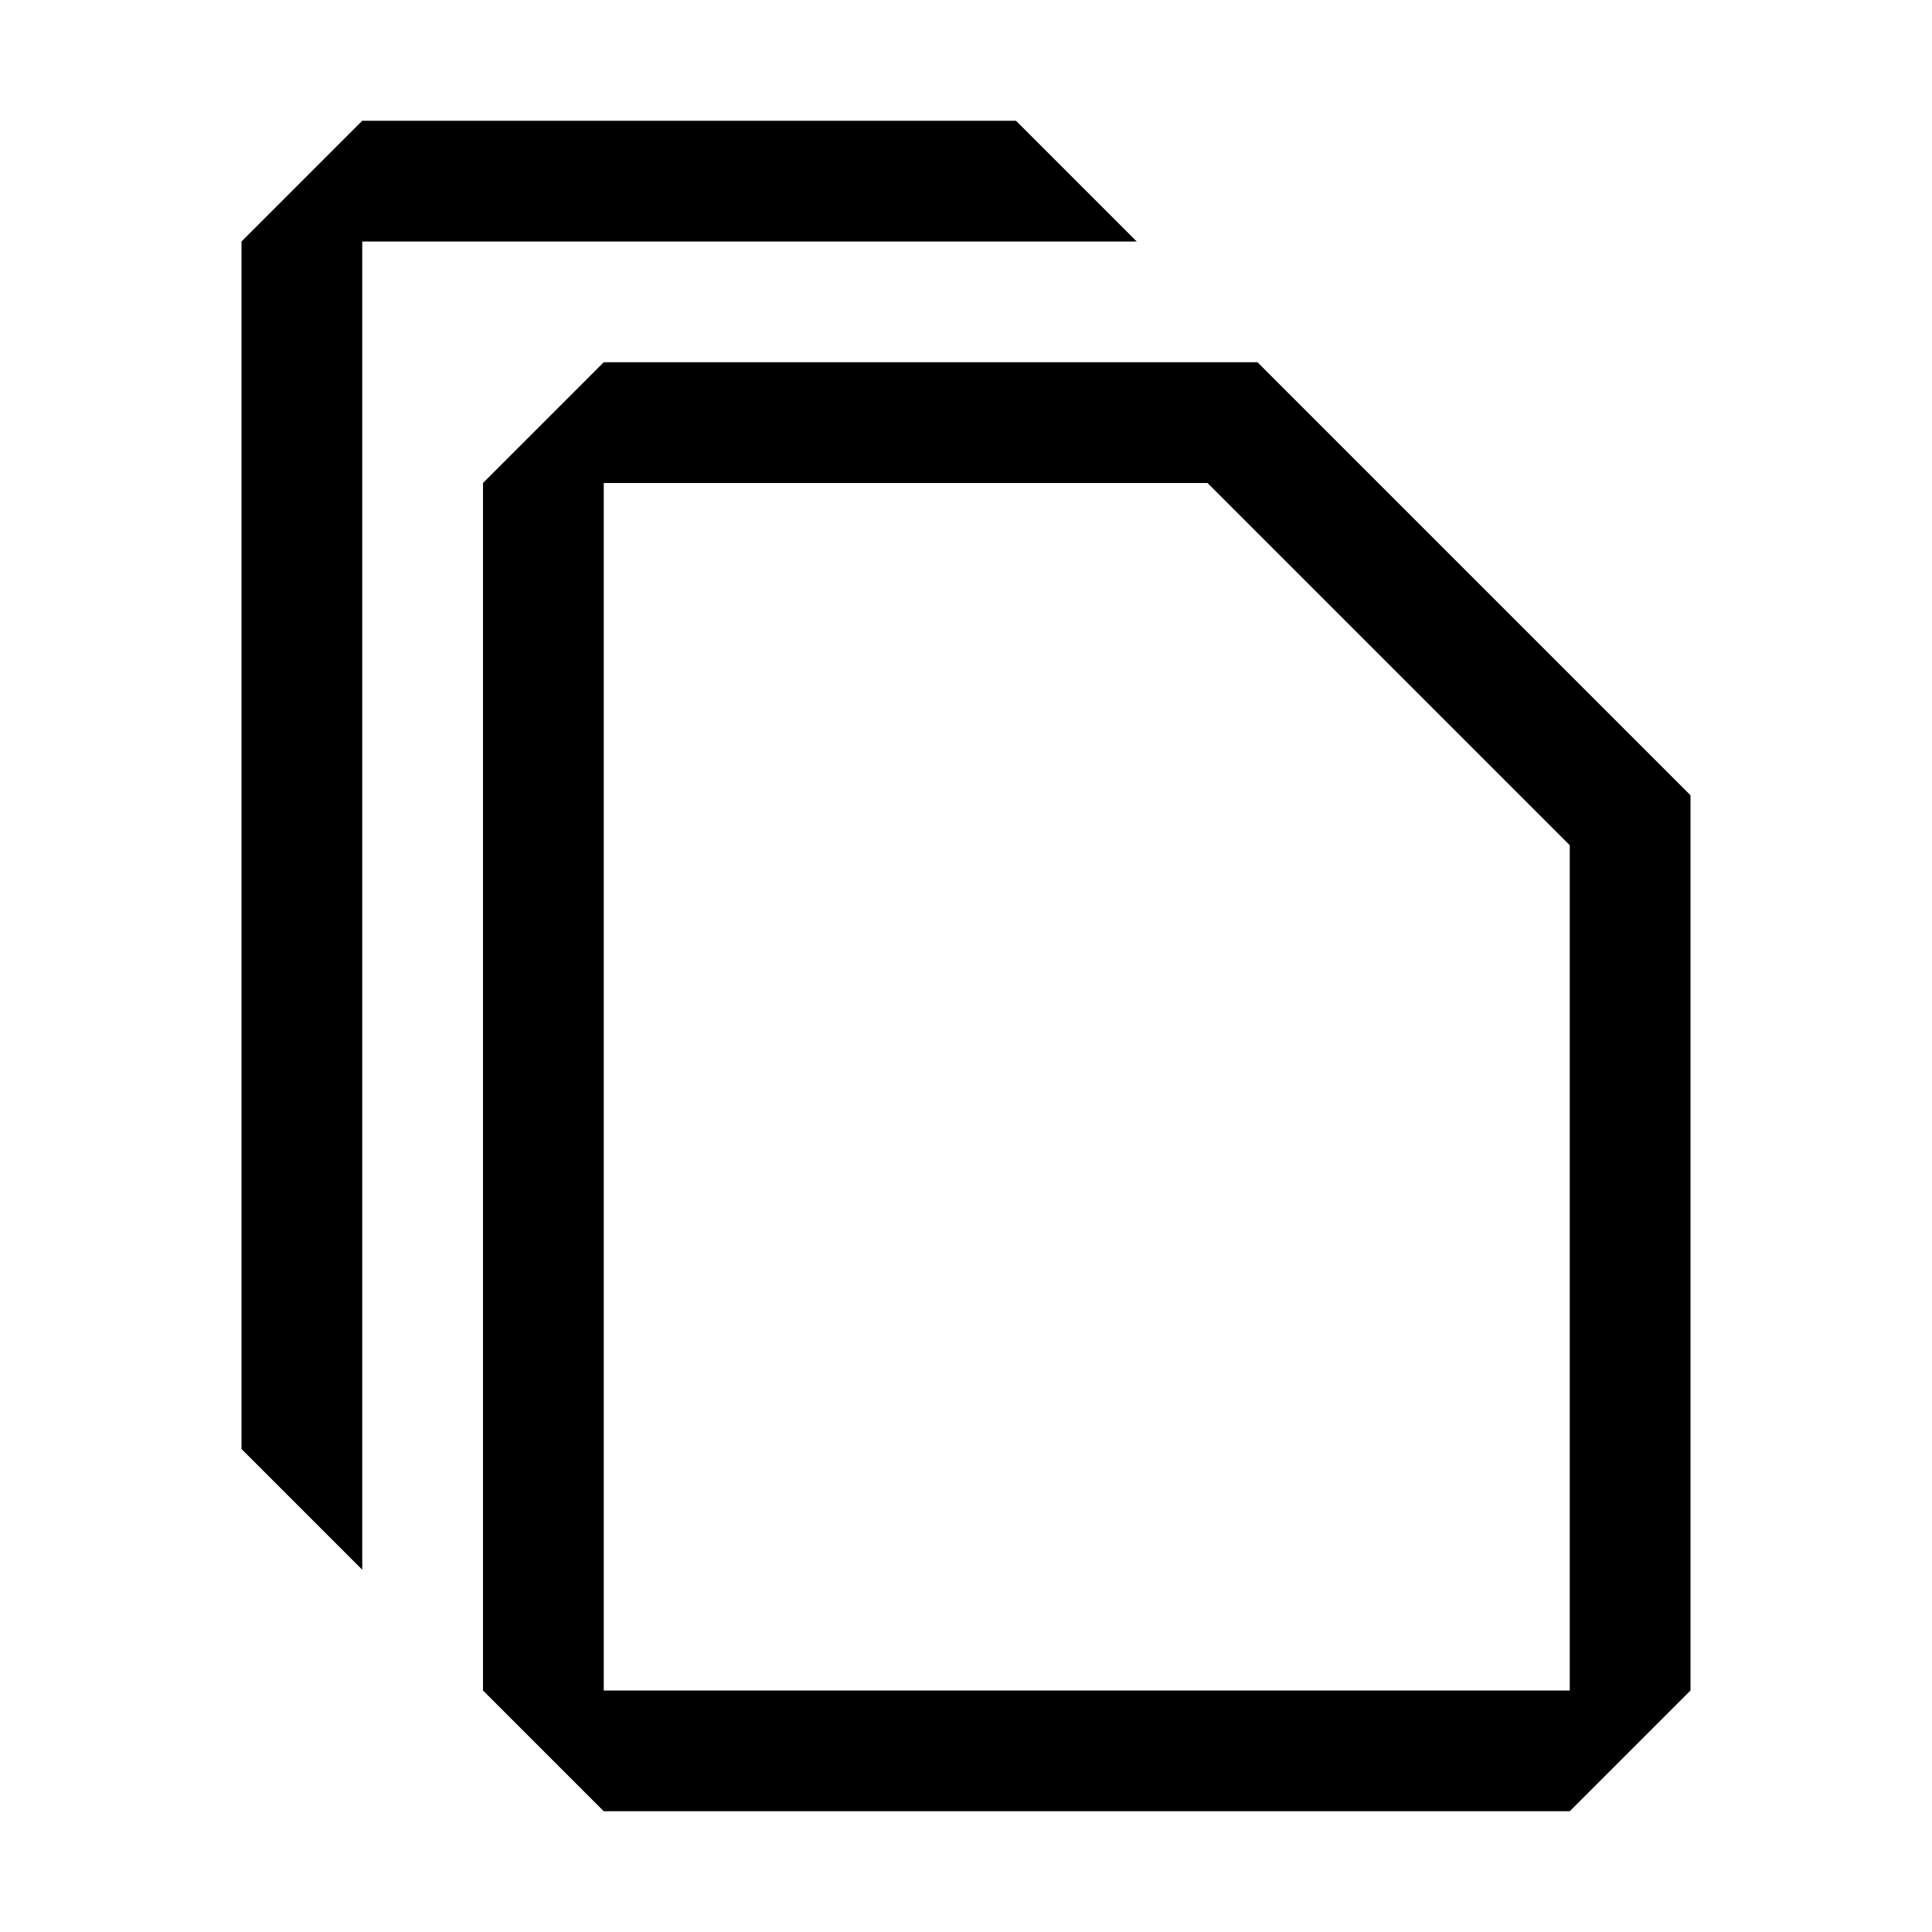
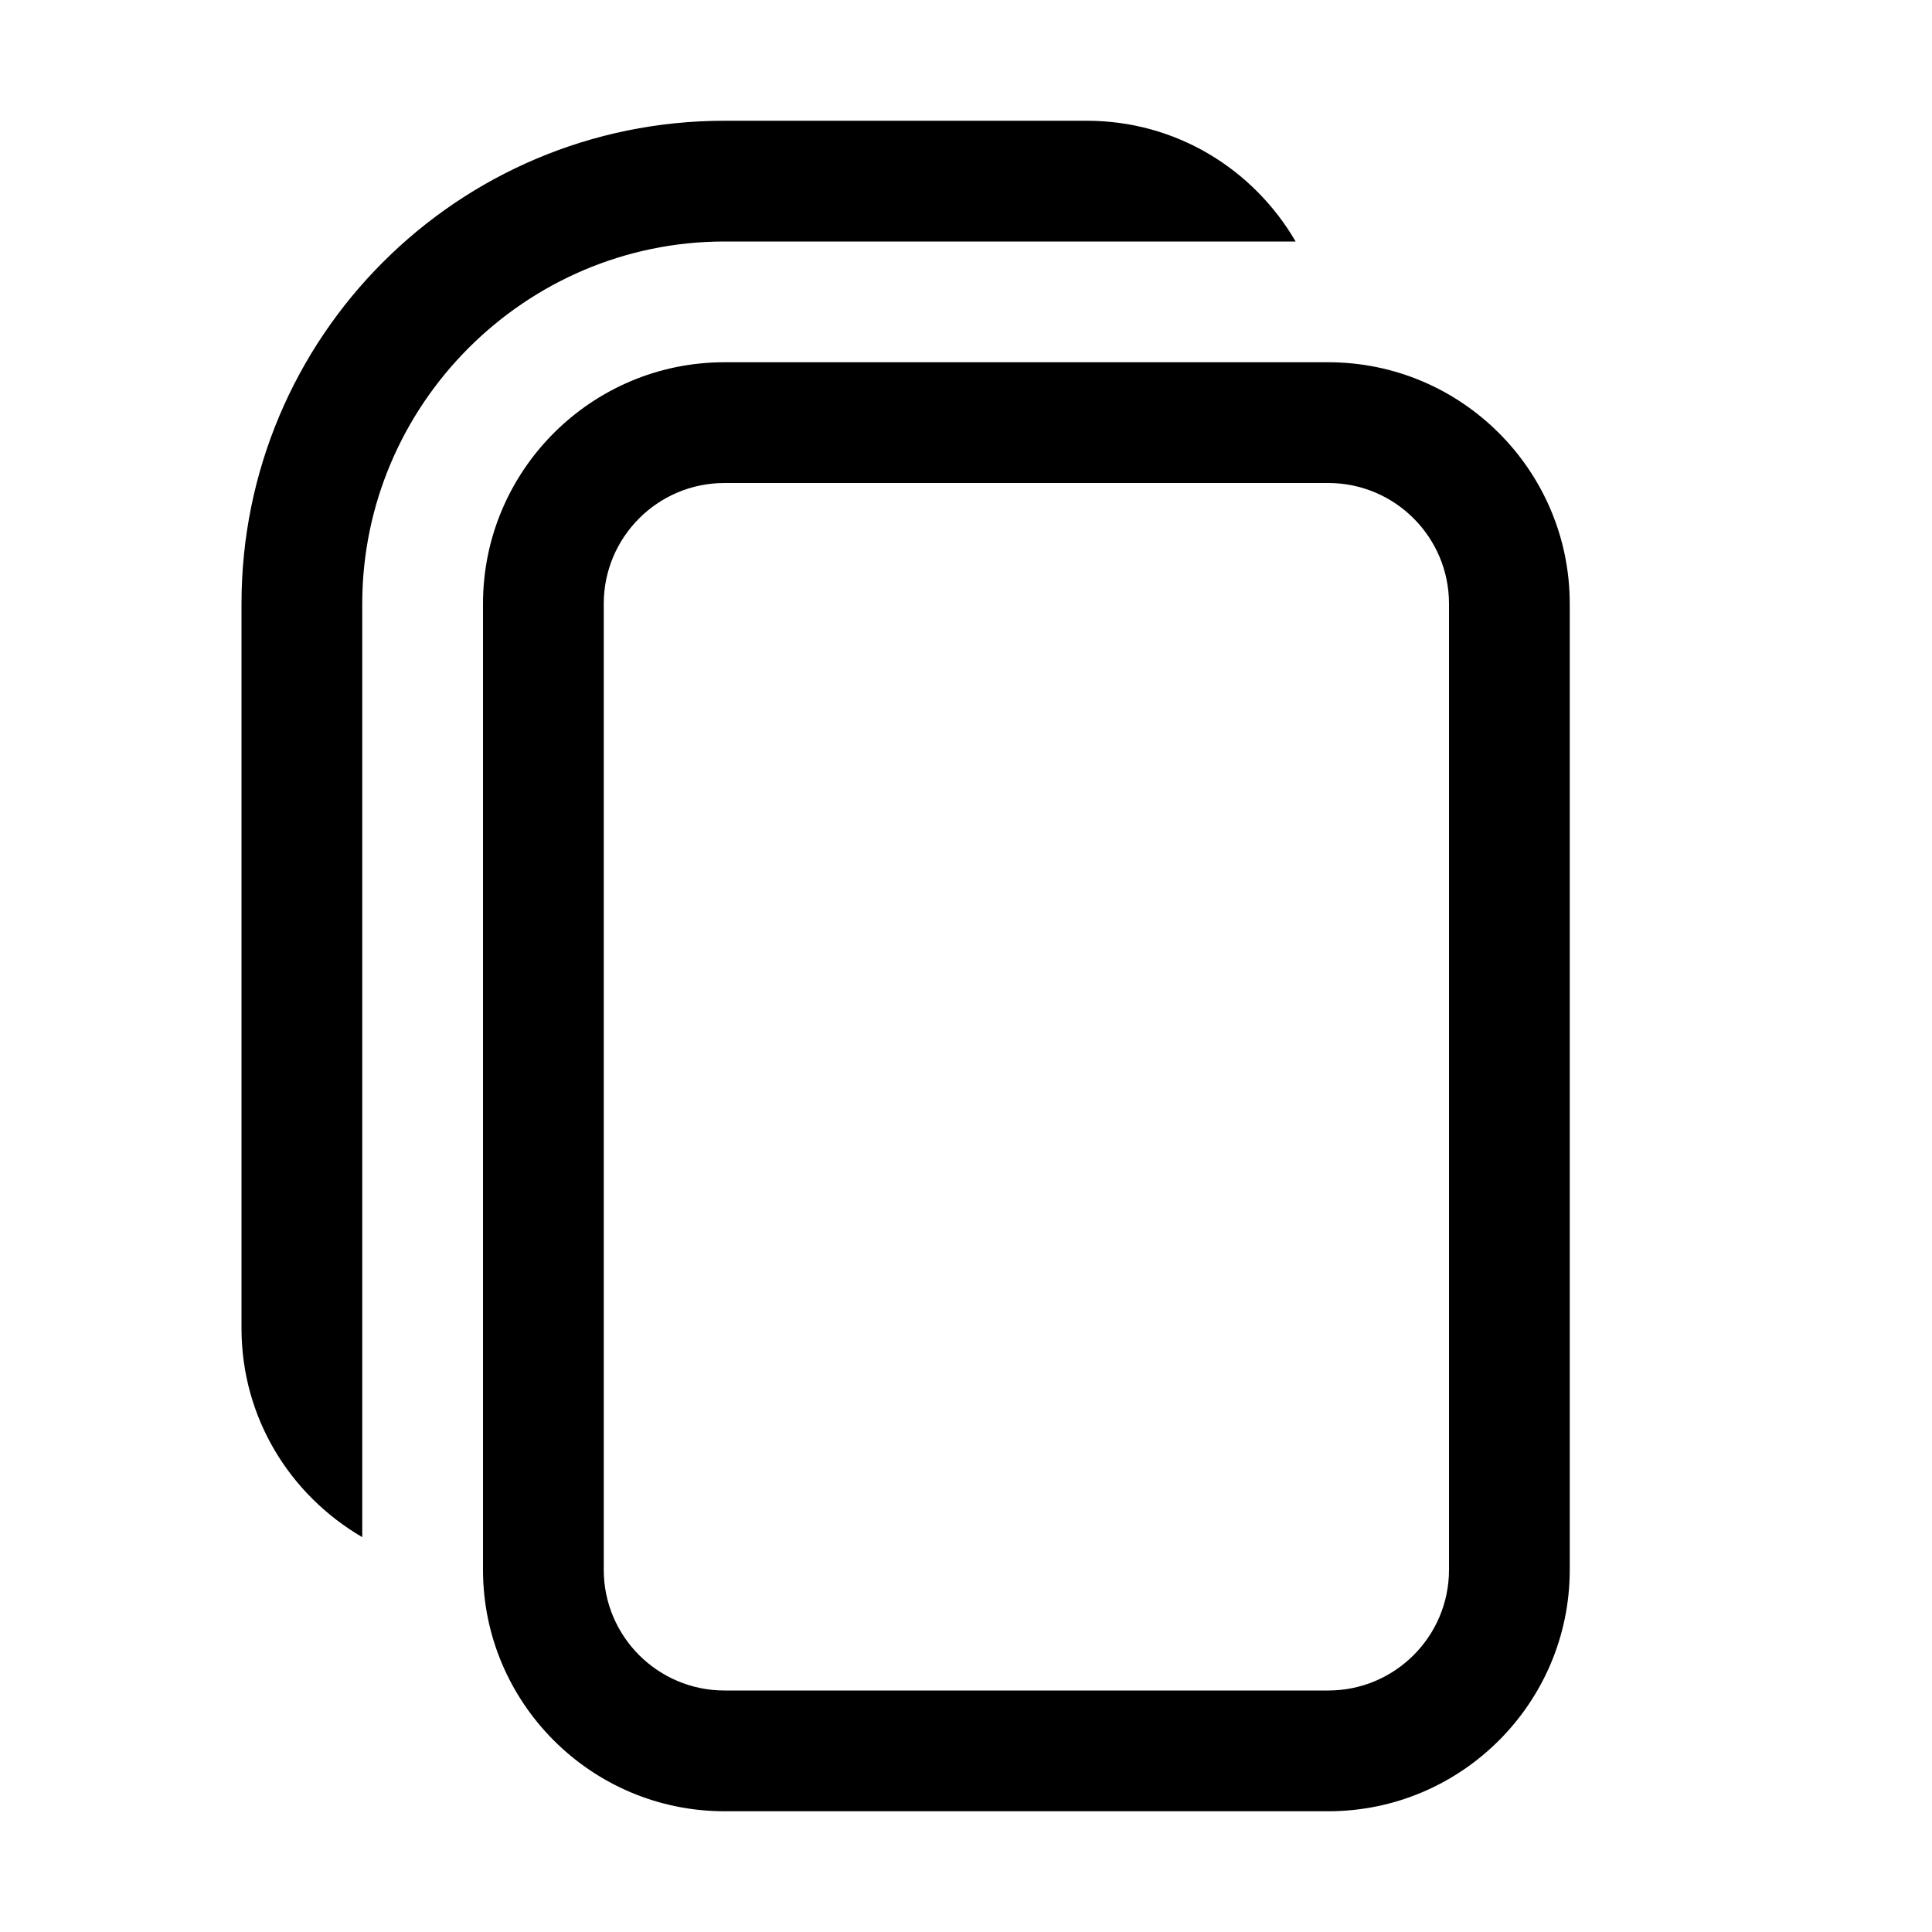
<svg xmlns="http://www.w3.org/2000/svg" width="16" height="16" viewBox="0 0 16 16" fill="currentColor">
-   <path fill-rule="evenodd" clip-rule="evenodd" d="M4 4l1-1h5.414L14 6.586V14l-1 1H5l-1-1V4zm9 3l-3-3H5v10h8V7z" />
-   <path fill-rule="evenodd" clip-rule="evenodd" d="M3 1L2 2v10l1 1V2h6.414l-1-1H3z" />
+   <path d="M3 5V12.73C2.4 12.38 2 11.74 2 11V5C2 2.79 3.79 1 6 1H9C9.74 1 10.38 1.4 10.73 2H6C4.35 2 3 3.35 3 5ZM11 15H6C4.897 15 4 14.103 4 13V5C4 3.897 4.897 3 6 3H11C12.103 3 13 3.897 13 5V13C13 14.103 12.103 15 11 15ZM12 5C12 4.448 11.552 4 11 4H6C5.448 4 5 4.448 5 5V13C5 13.552 5.448 14 6 14H11C11.552 14 12 13.552 12 13V5Z" />
</svg>
